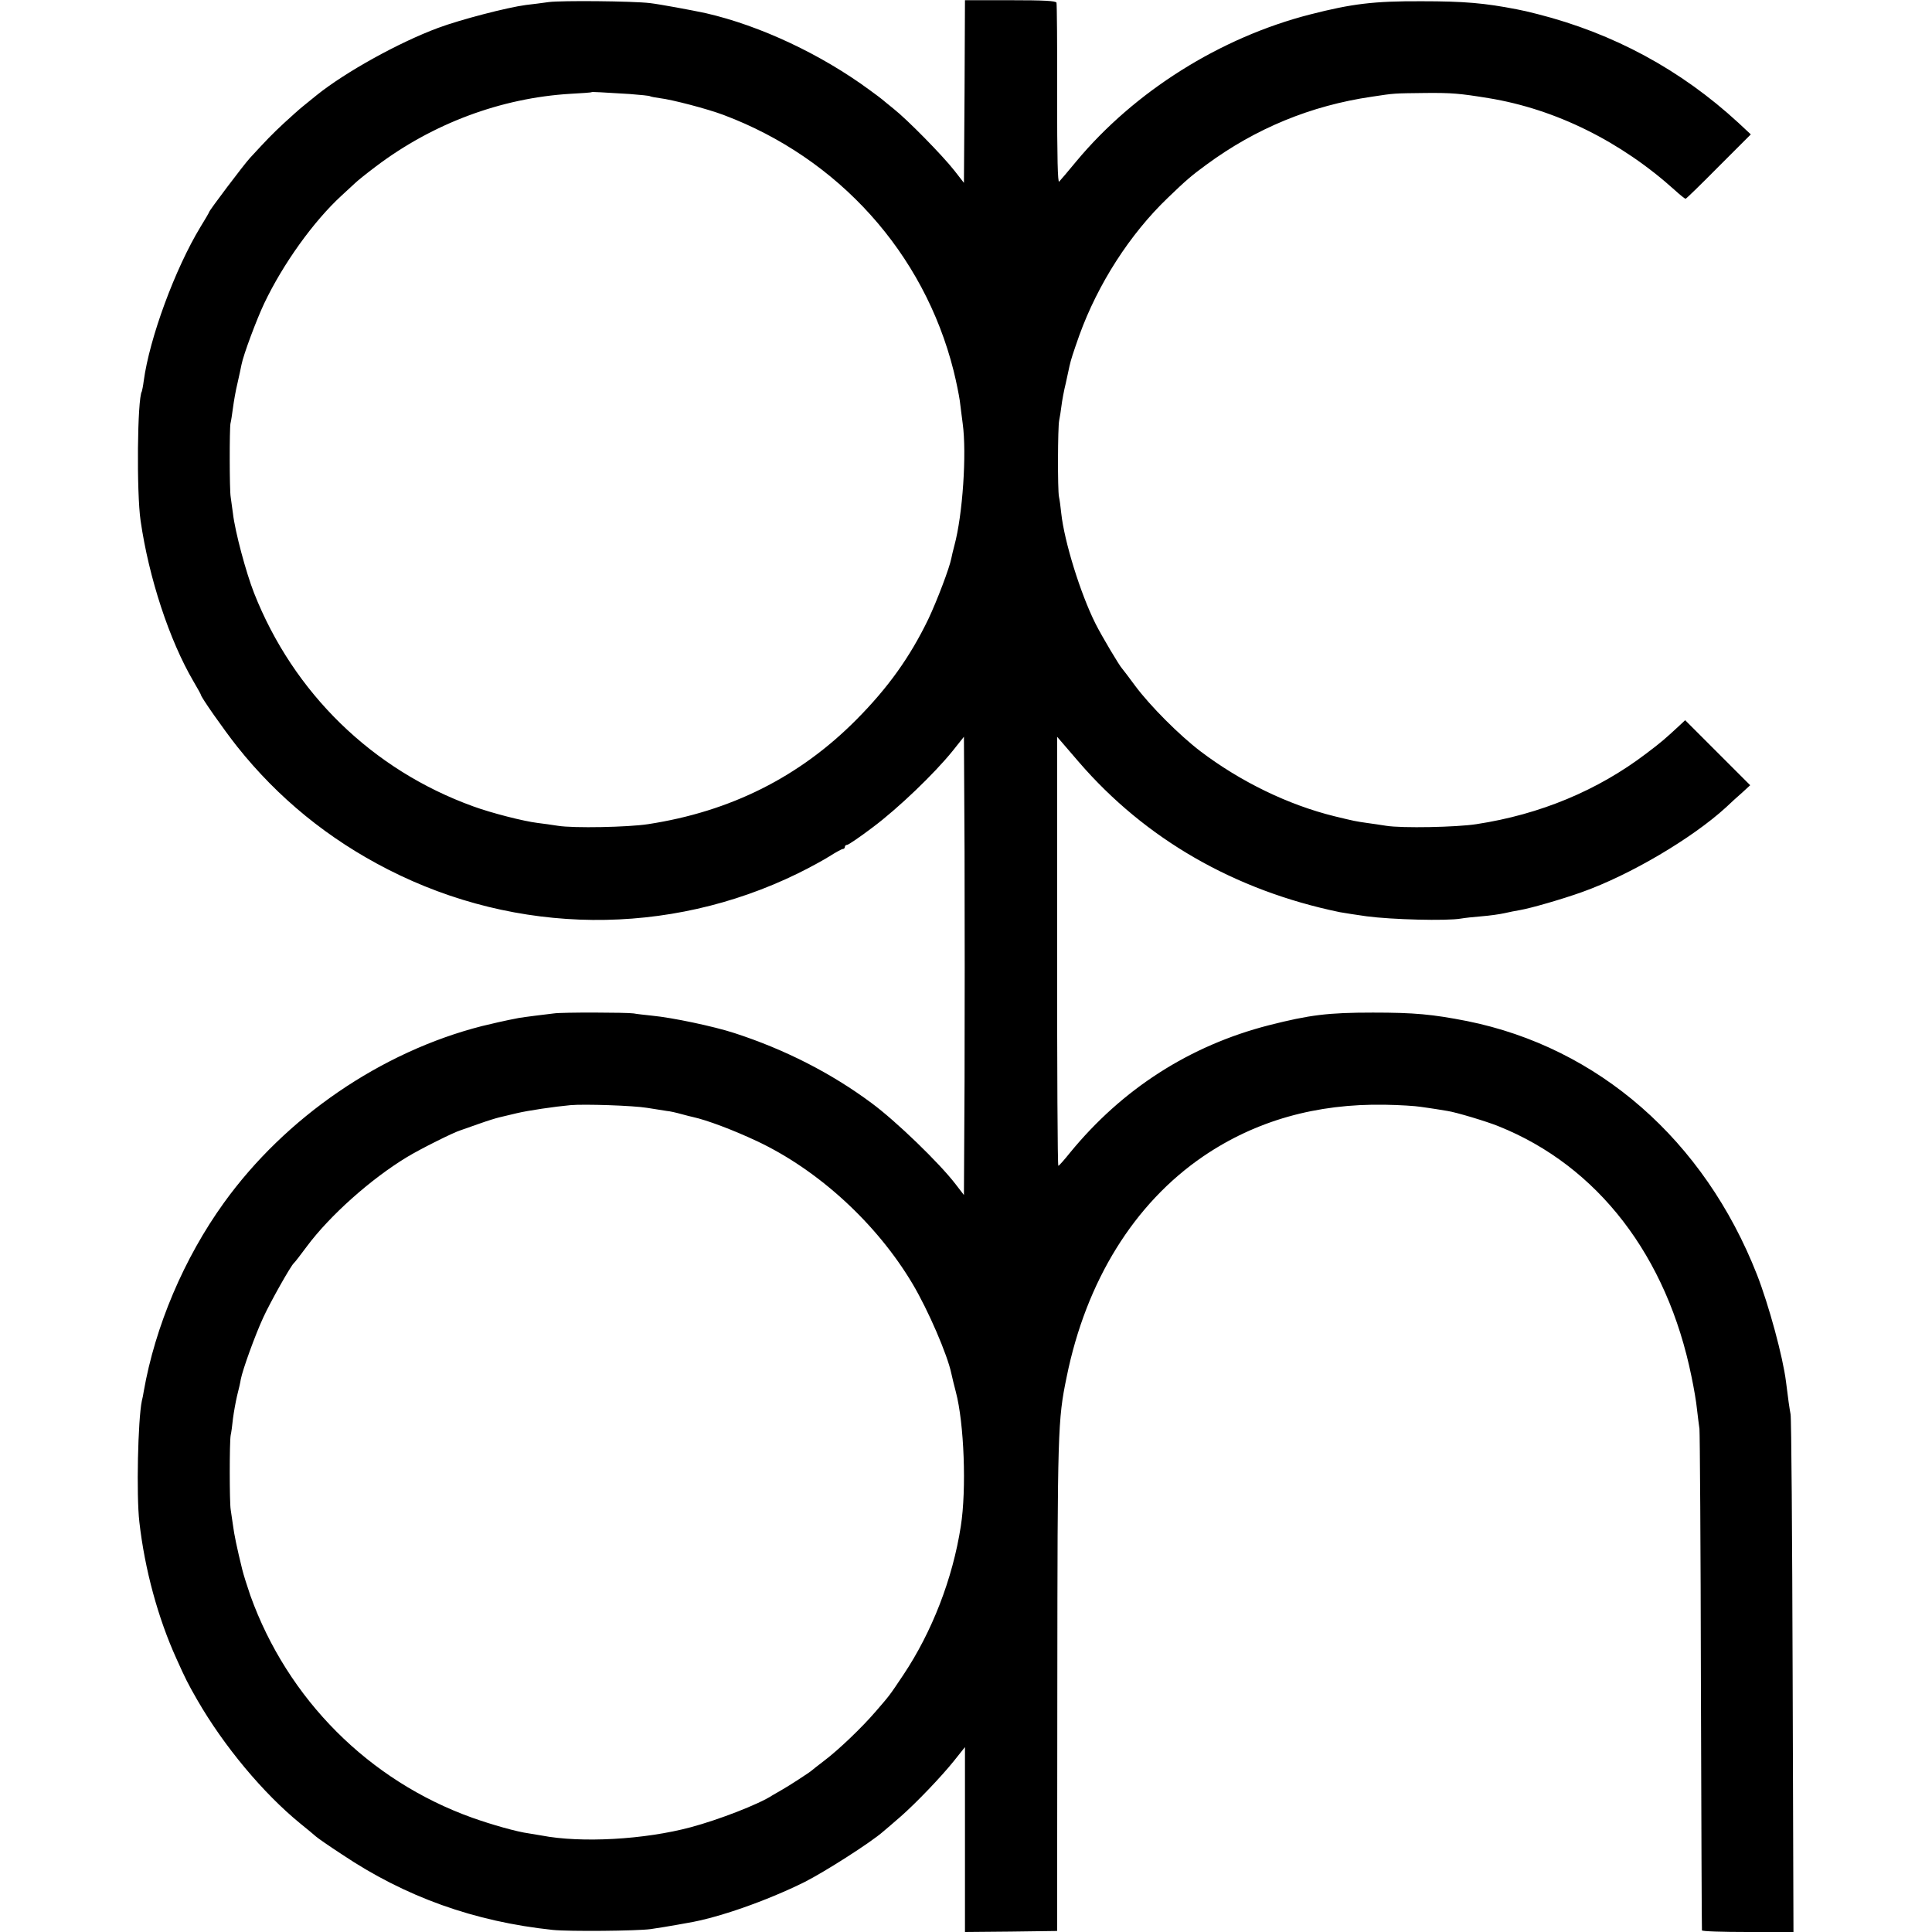
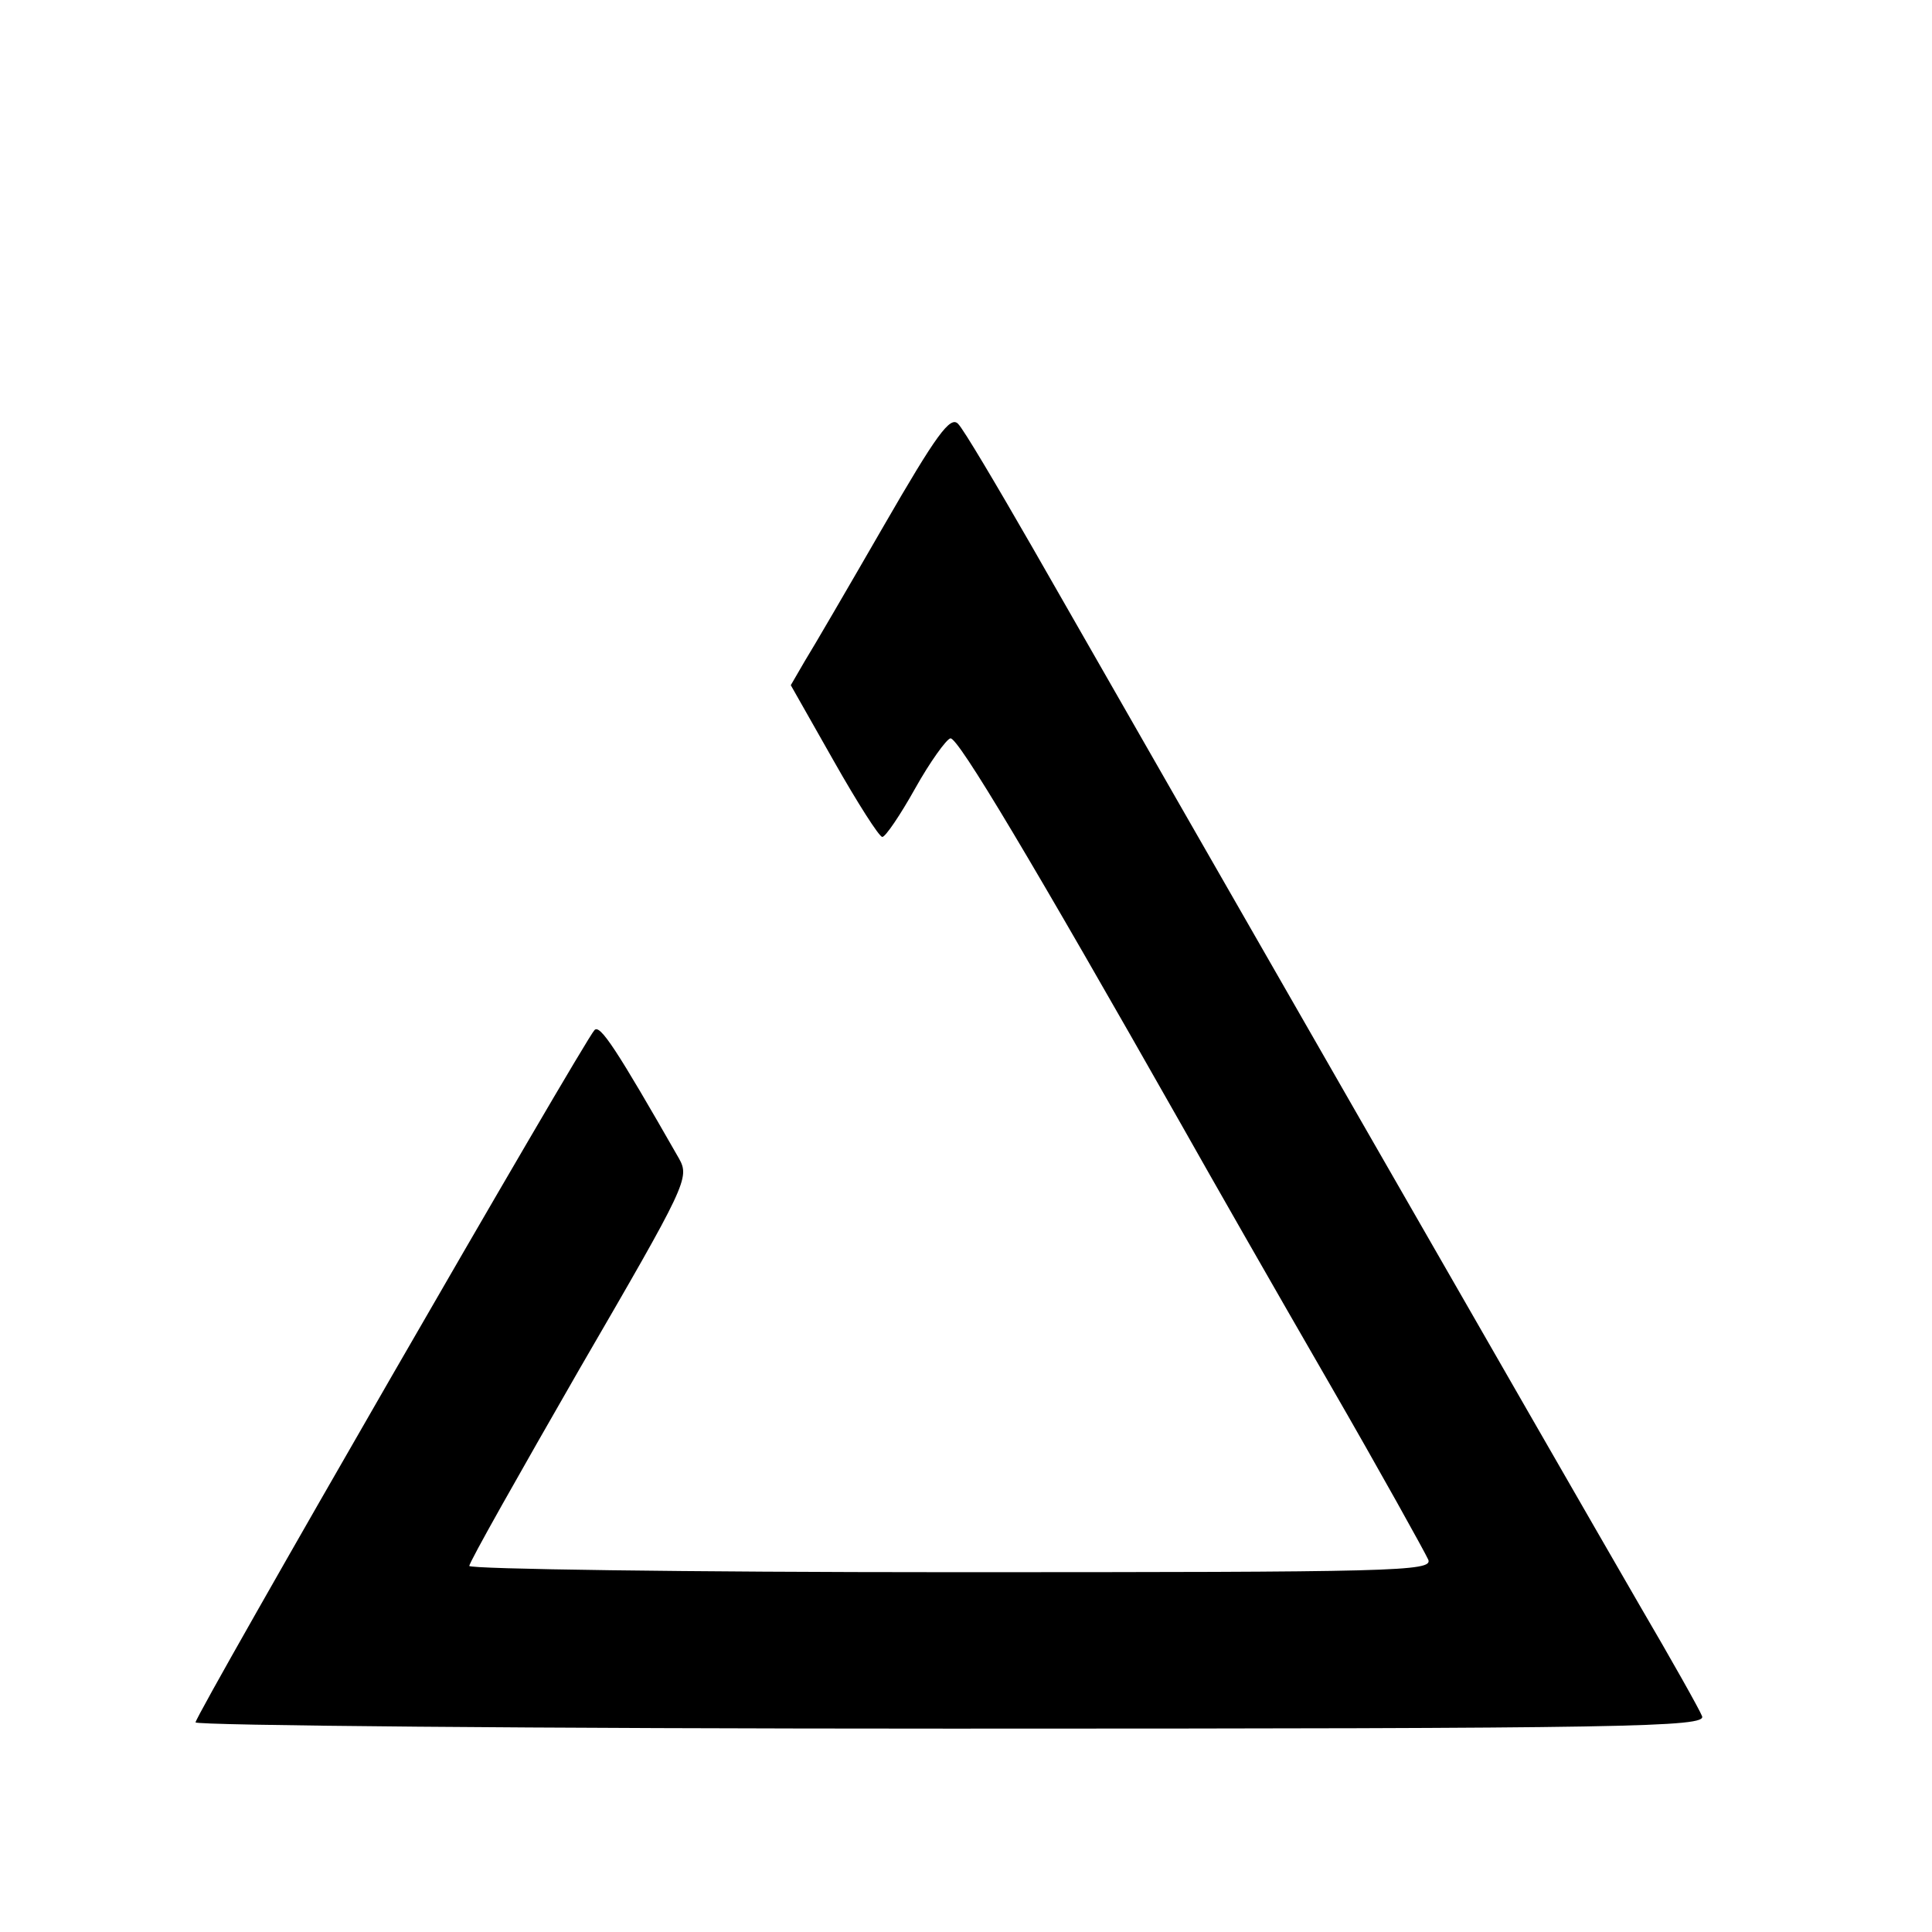
- <svg xmlns="http://www.w3.org/2000/svg" version="1.0" width="933pt" height="933pt" viewBox="0 0 933 933" preserveAspectRatio="xMidYMid meet">
-   <g transform="translate(0,933) scale(0.1,-0.1)" fill="#000000" stroke="none">
-     <path d="M2650 9320 c-30 -4 -80 -11 -110 -14 -91 -12 -318 -71 -425 -111 -191 -71 -448 -214 -585 -324 -24 -20 -56 -45 -69 -56 -14 -11 -54 -47 -90 -80 -59 -55 -80 -77 -164 -168 -31 -34 -197 -254 -197 -261 0 -2 -19 -35 -42 -72 -123 -203 -246 -537 -274 -744 -3 -25 -8 -47 -9 -50 -22 -36 -26 -489 -6 -625 40 -276 139 -577 255 -775 20 -34 36 -63 36 -65 0 -11 111 -169 175 -250 198 -249 441 -447 729 -594 623 -318 1353 -325 1979 -19 55 27 123 64 153 83 30 19 59 35 64 35 6 0 10 5 10 10 0 6 5 10 11 10 6 0 62 38 124 85 123 92 297 259 385 368 l55 69 3 -557 c1 -306 1 -804 0 -1106 l-3 -550 -40 52 c-78 102 -288 305 -406 392 -195 145 -419 259 -662 338 -101 33 -302 75 -397 84 -36 4 -76 8 -90 11 -33 5 -347 6 -385 0 -16 -2 -57 -7 -90 -11 -32 -4 -68 -9 -80 -11 -11 -2 -33 -7 -50 -10 -16 -3 -73 -16 -127 -29 -487 -124 -949 -440 -1247 -854 -193 -268 -332 -597 -387 -911 -2 -14 -6 -34 -9 -45 -19 -92 -27 -456 -12 -585 26 -229 90 -464 179 -660 45 -100 54 -118 101 -200 128 -222 318 -450 497 -596 42 -34 54 -44 76 -63 9 -8 65 -47 125 -86 307 -206 640 -325 1019 -365 78 -8 407 -5 472 4 30 4 102 16 129 21 9 2 32 6 50 9 146 24 380 106 564 197 97 49 320 191 380 244 17 14 55 47 85 73 73 64 197 193 259 271 l51 64 0 -447 0 -446 222 2 223 3 1 1185 c1 1234 2 1282 45 1490 94 464 326 838 660 1066 253 172 546 255 878 249 69 -1 147 -6 171 -10 25 -3 59 -9 75 -11 17 -3 41 -7 55 -9 41 -6 191 -51 247 -74 479 -192 814 -627 932 -1211 11 -52 23 -122 26 -155 4 -33 9 -76 12 -95 2 -19 6 -570 7 -1225 2 -655 4 -1193 5 -1197 0 -5 100 -8 221 -8 l221 0 -4 1232 c-2 678 -6 1249 -10 1268 -6 34 -11 67 -22 157 -15 121 -83 371 -140 517 -255 650 -766 1097 -1400 1225 -168 33 -255 41 -455 41 -217 0 -305 -11 -502 -61 -382 -98 -708 -307 -961 -616 -28 -35 -53 -63 -56 -63 -4 0 -6 466 -6 1036 l0 1036 25 -29 c14 -16 50 -58 80 -93 321 -372 752 -620 1260 -725 17 -3 91 -15 130 -20 120 -16 386 -23 455 -11 17 3 61 8 100 11 38 3 88 10 110 15 22 5 56 12 75 15 53 9 205 53 300 87 233 83 532 260 695 409 22 21 57 53 79 72 l38 35 -157 157 -157 157 -31 -29 c-66 -61 -84 -77 -157 -132 -234 -178 -512 -294 -820 -341 -96 -15 -360 -20 -435 -8 -27 4 -70 11 -95 14 -55 8 -56 8 -155 32 -224 55 -454 167 -648 314 -102 78 -242 218 -315 316 -31 42 -59 79 -62 82 -12 11 -100 159 -130 219 -73 146 -150 395 -165 532 -3 31 -8 67 -11 80 -7 32 -6 337 1 369 3 14 8 45 11 70 3 25 12 74 21 110 8 36 16 73 18 83 7 31 16 59 47 147 90 249 245 490 428 665 86 83 115 108 185 159 239 176 505 286 800 329 113 17 100 16 260 18 125 1 163 -2 304 -25 324 -53 640 -210 901 -446 24 -22 47 -40 50 -40 3 0 75 70 160 156 l155 155 -60 56 c-279 257 -604 432 -970 525 -59 15 -57 14 -100 23 -154 30 -253 39 -460 39 -230 1 -336 -12 -539 -64 -433 -111 -847 -371 -1129 -710 -39 -47 -76 -91 -82 -97 -7 -9 -10 110 -10 420 1 237 -1 437 -3 444 -3 9 -61 12 -223 12 l-219 0 -2 -441 -3 -441 -46 59 c-58 74 -227 246 -294 299 -27 22 -52 42 -55 45 -3 3 -30 23 -60 45 -235 173 -529 311 -790 371 -69 15 -227 44 -271 49 -84 10 -428 13 -489 5z m391 -444 c50 -4 95 -8 99 -11 3 -2 24 -6 46 -9 60 -7 231 -52 308 -81 556 -209 968 -667 1111 -1235 13 -52 26 -117 30 -145 3 -27 10 -77 14 -110 20 -144 0 -442 -40 -589 -6 -23 -13 -51 -15 -63 -9 -46 -68 -202 -111 -293 -89 -184 -195 -332 -348 -486 -274 -276 -607 -443 -1005 -504 -97 -15 -361 -20 -435 -8 -27 4 -72 11 -100 14 -66 8 -223 48 -310 80 -487 176 -868 548 -1058 1030 -39 99 -92 297 -102 384 -4 30 -9 66 -11 80 -6 33 -6 329 -1 355 3 11 8 45 12 75 4 30 13 84 22 120 8 36 17 76 19 88 9 48 73 219 110 297 91 191 238 396 373 520 24 22 53 49 65 60 11 11 57 48 101 81 275 208 605 331 940 351 55 3 101 6 102 8 3 2 54 -1 184 -9z m84 -4896 c39 -6 81 -13 95 -15 14 -1 45 -8 70 -15 25 -7 50 -13 55 -14 69 -15 196 -63 311 -117 297 -140 578 -398 751 -689 76 -128 168 -342 187 -432 6 -26 13 -57 22 -90 40 -151 52 -470 24 -648 -39 -253 -139 -511 -278 -719 -69 -103 -64 -96 -133 -176 -67 -78 -180 -186 -249 -238 -30 -23 -57 -44 -60 -47 -8 -8 -111 -75 -145 -94 -16 -9 -37 -21 -45 -26 -63 -42 -259 -118 -394 -154 -223 -60 -530 -77 -721 -40 -10 2 -37 6 -60 10 -60 8 -179 42 -275 76 -499 179 -891 572 -1071 1073 -15 44 -33 100 -39 125 -26 106 -39 168 -45 215 -4 28 -9 61 -11 75 -6 36 -6 330 0 359 3 13 8 49 11 80 4 31 13 81 20 111 8 30 16 66 18 80 9 46 69 213 109 299 34 74 132 248 147 261 4 3 32 39 63 81 110 148 308 325 483 431 64 39 228 121 260 130 11 4 52 18 91 32 39 14 82 27 95 30 13 3 51 12 84 20 54 13 183 32 260 39 67 6 304 -2 370 -13z" />
+ <svg xmlns="http://www.w3.org/2000/svg" version="1.0" width="247pt" height="247pt" viewBox="0 0 247 247" preserveAspectRatio="xMidYMid meet">
+   <g transform="translate(0,247) scale(0.1,-0.1)" fill="#000000" stroke="none">
+     <path d="M1130 1798 c-45 -78 -91 -157 -101 -173 l-18 -31 55 -97 c30 -53 58 -97 62 -97 4 0 23 28 42 62 19 34 40 63 45 64 9 3 106 -160 296 -495 36 -64 120 -211 187 -327 67 -116 124 -219 128 -228 6 -15 -42 -16 -610 -16 -339 0 -616 4 -616 8 0 5 64 118 141 252 137 236 141 244 127 269 -80 140 -101 172 -108 164 -13 -13 -510 -875 -510 -885 0 -4 435 -8 966 -8 871 0 966 2 960 16 -3 8 -39 72 -80 142 -110 190 -588 1023 -776 1352 -46 80 -88 151 -95 158 -10 11 -28 -14 -95 -130z" />
  </g>
</svg>
